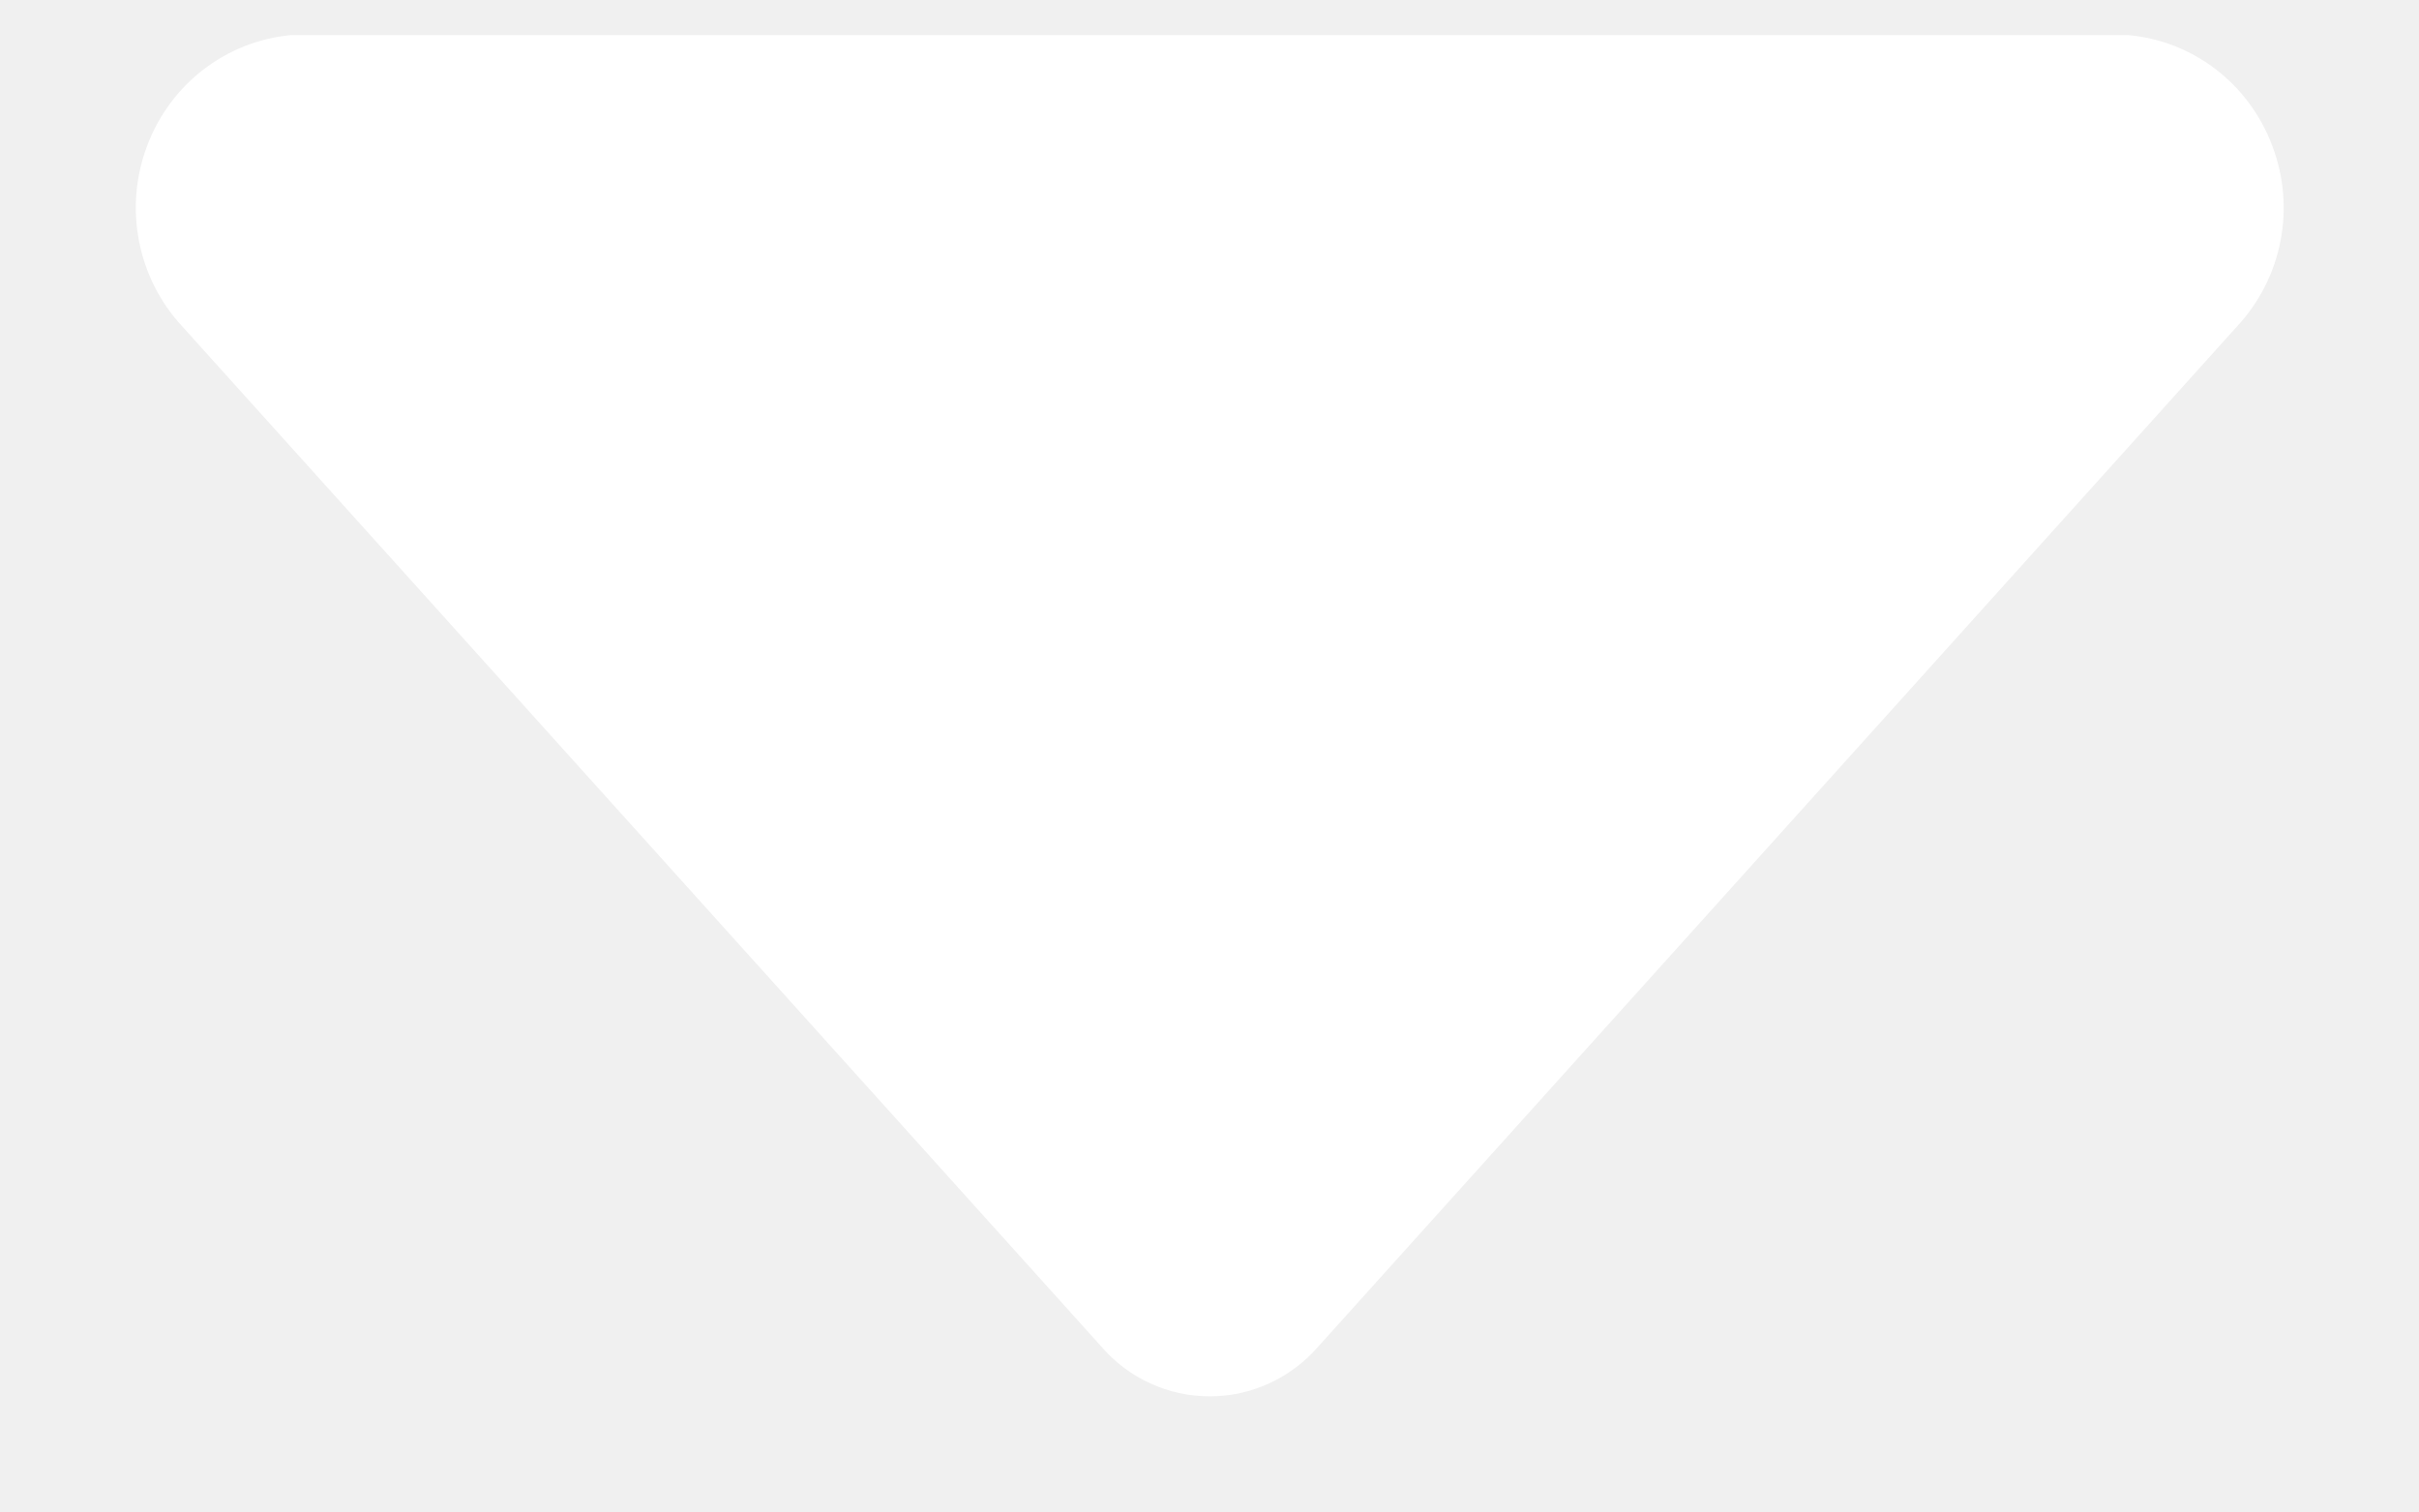
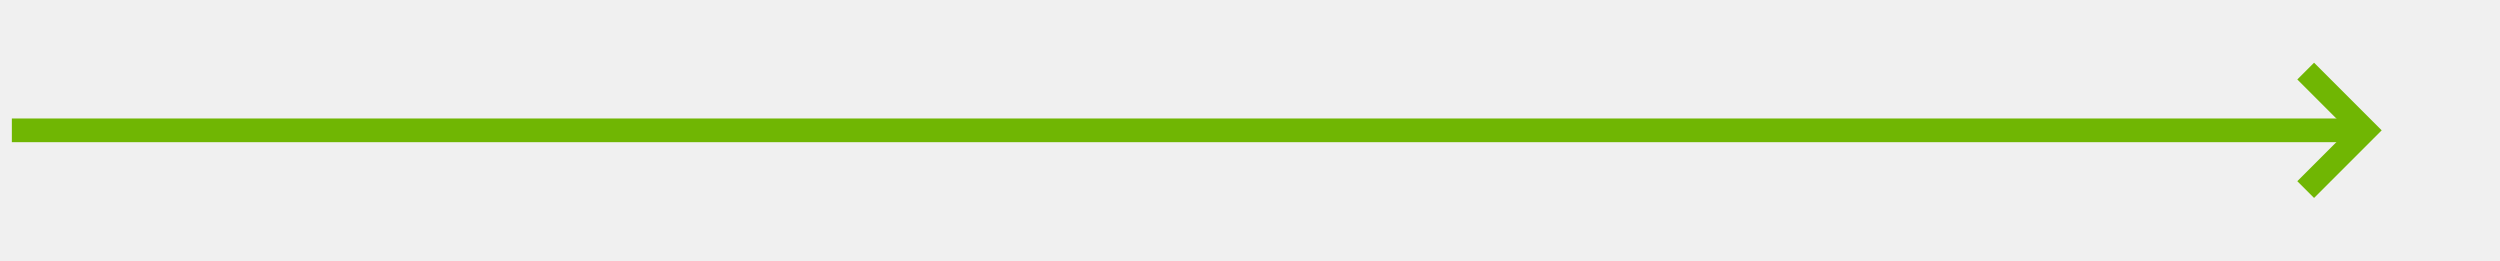
- <svg xmlns="http://www.w3.org/2000/svg" version="1.1" width="8px" height="5px">
-   <g transform="matrix(1 0 0 1 -698 -28 )">
-     <path d="M 7.515 0.483  C 7.593 0.689  7.547 0.92  7.398 1.08  L 4.36 4.454  C 4.269 4.559  4.138 4.619  4.001 4.619  C 3.863 4.619  3.732 4.559  3.642 4.454  L 0.603 1.08  C 0.455 0.921  0.409 0.689  0.486 0.484  C 0.562 0.279  0.747 0.136  0.963 0.116  L 7.037 0.116  C 7.253 0.135  7.438 0.277  7.515 0.483  Z " fill-rule="nonzero" fill="#ffffff" stroke="none" transform="matrix(1 0 0 1 698 28 )" />
+ <svg xmlns="http://www.w3.org/2000/svg" version="1.1" width="211px" height="22px">
+   <g transform="matrix(1 0 0 1 -366 -595 )">
+     <path d="M 559.893 601.707  L 564.186 606  L 559.893 610.293  L 561.307 611.707  L 566.307 606.707  L 567.014 606  L 566.307 605.293  L 561.307 600.293  L 559.893 601.707  Z " fill-rule="nonzero" fill="#70b603" stroke="none" />
+     <path d="M 367 606  L 565 606  " stroke-width="2" stroke="#70b603" fill="none" />
  </g>
</svg>
